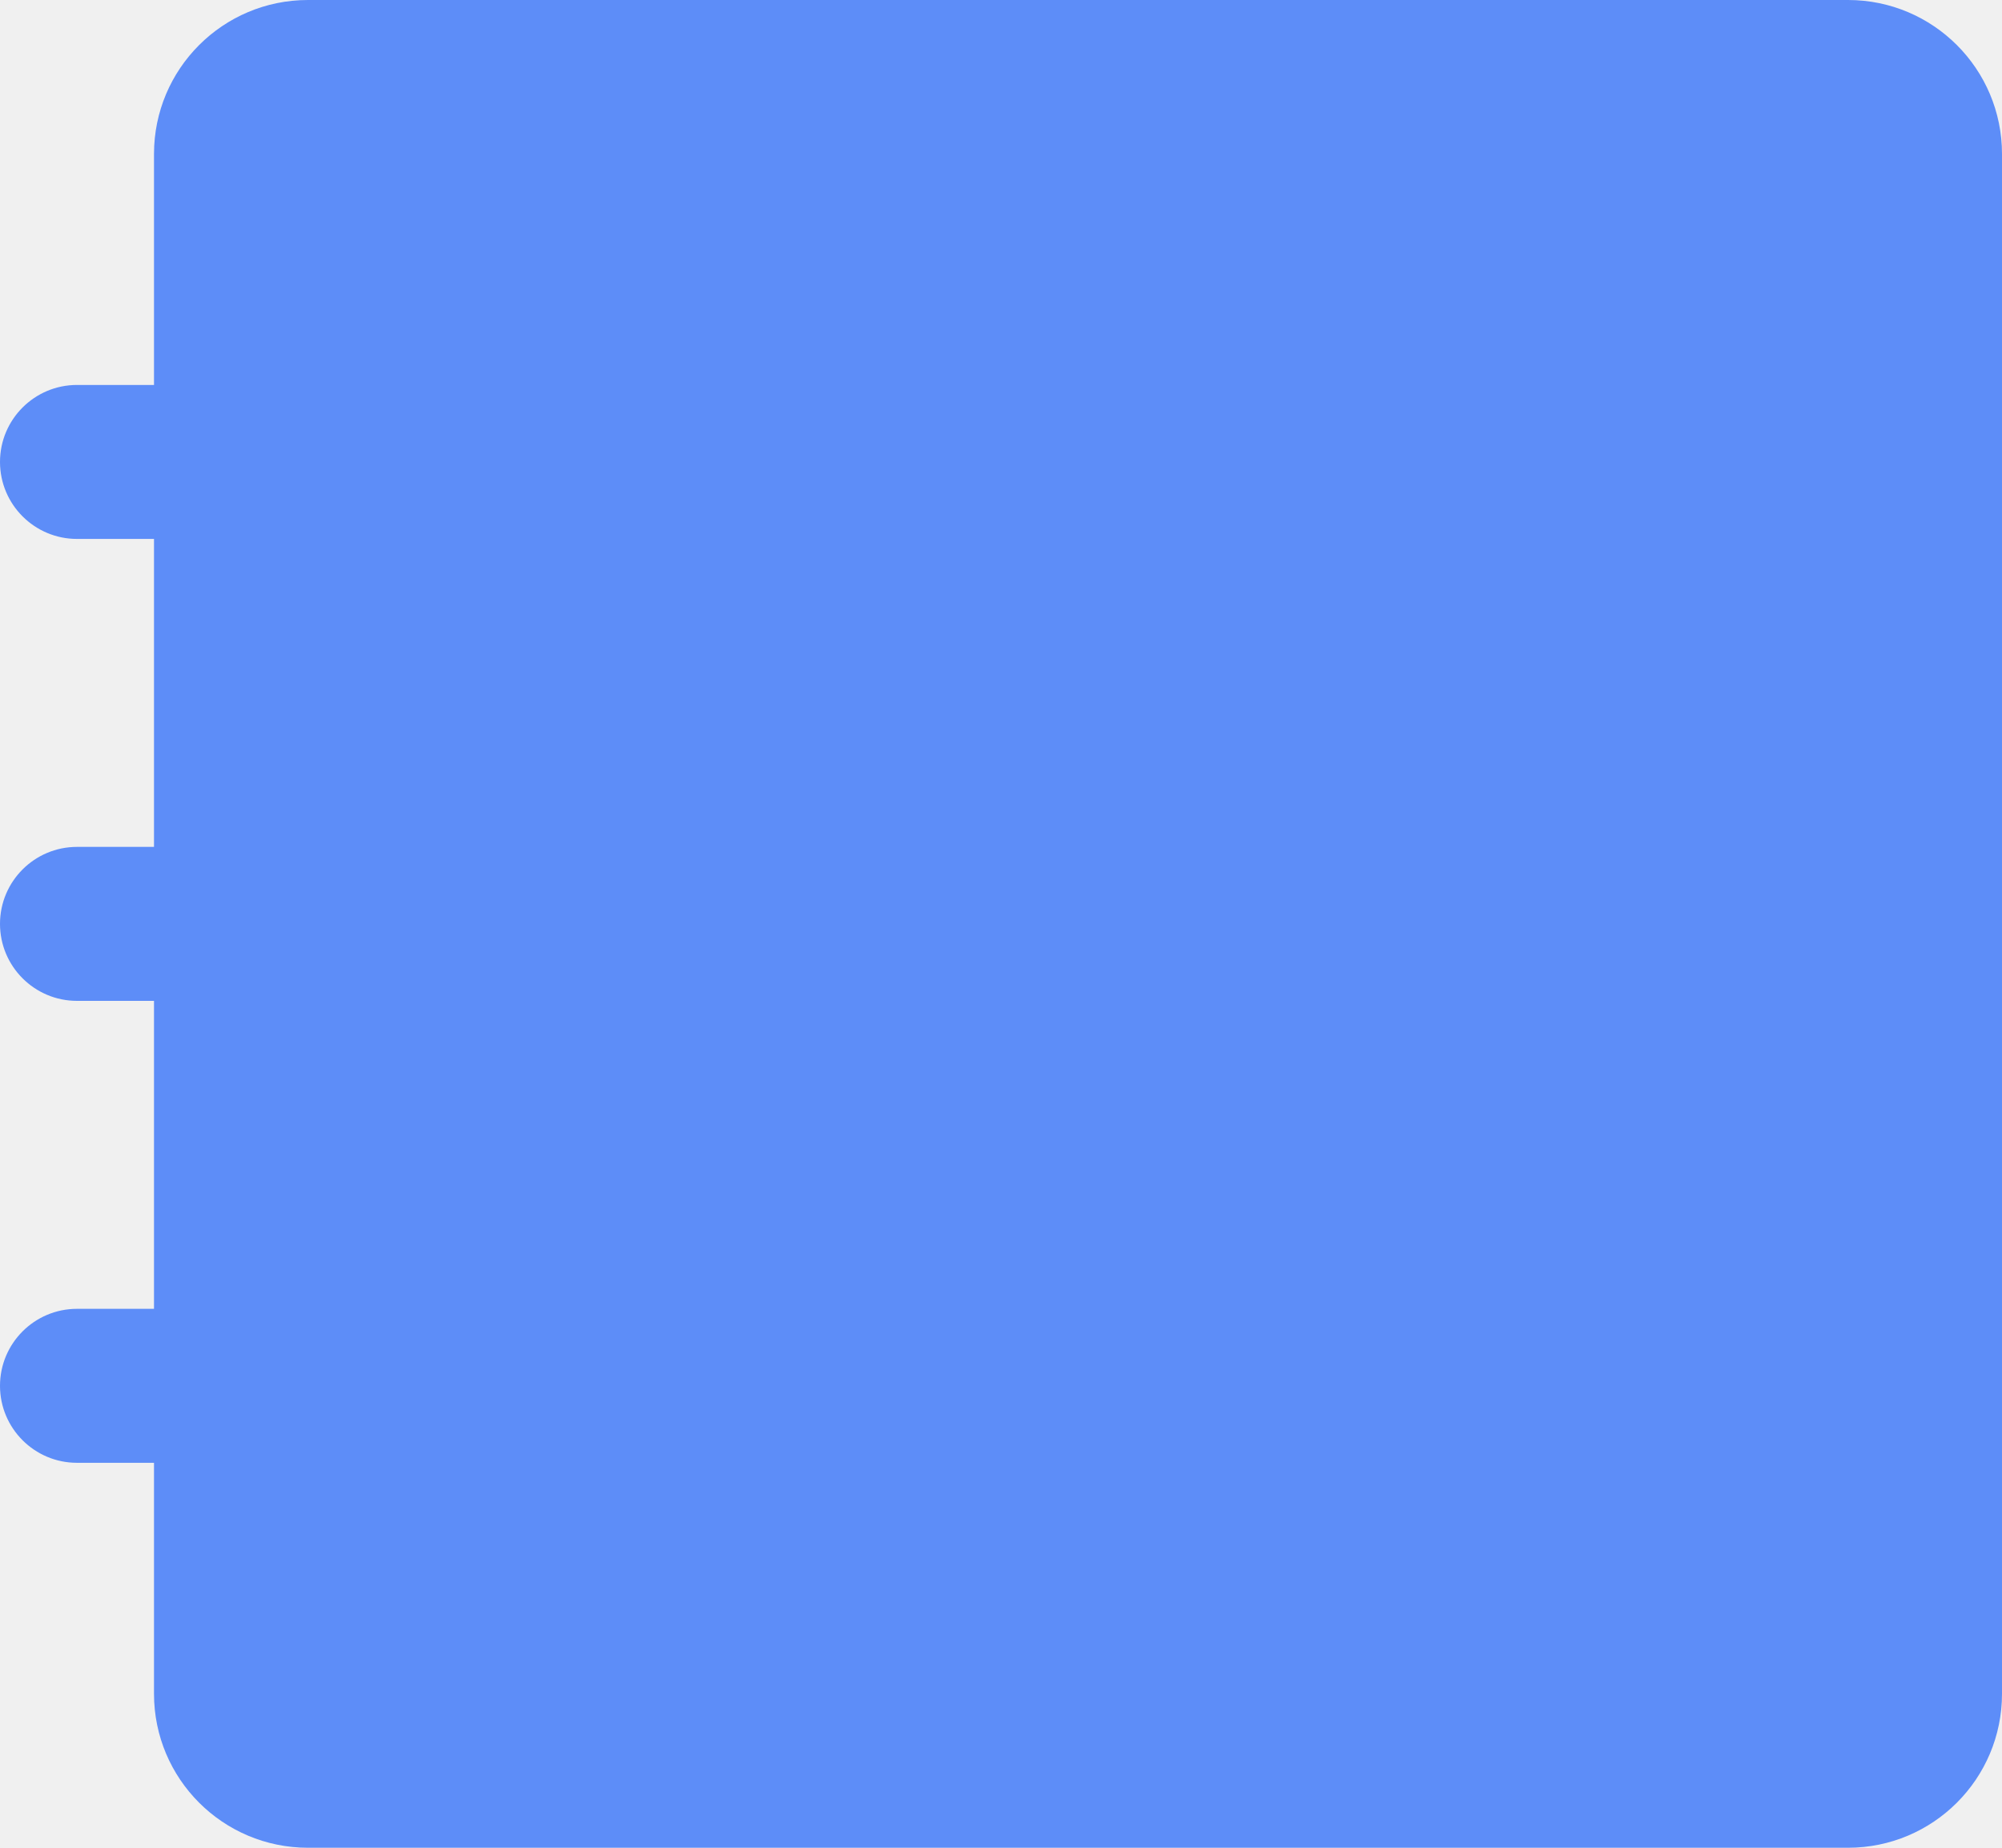
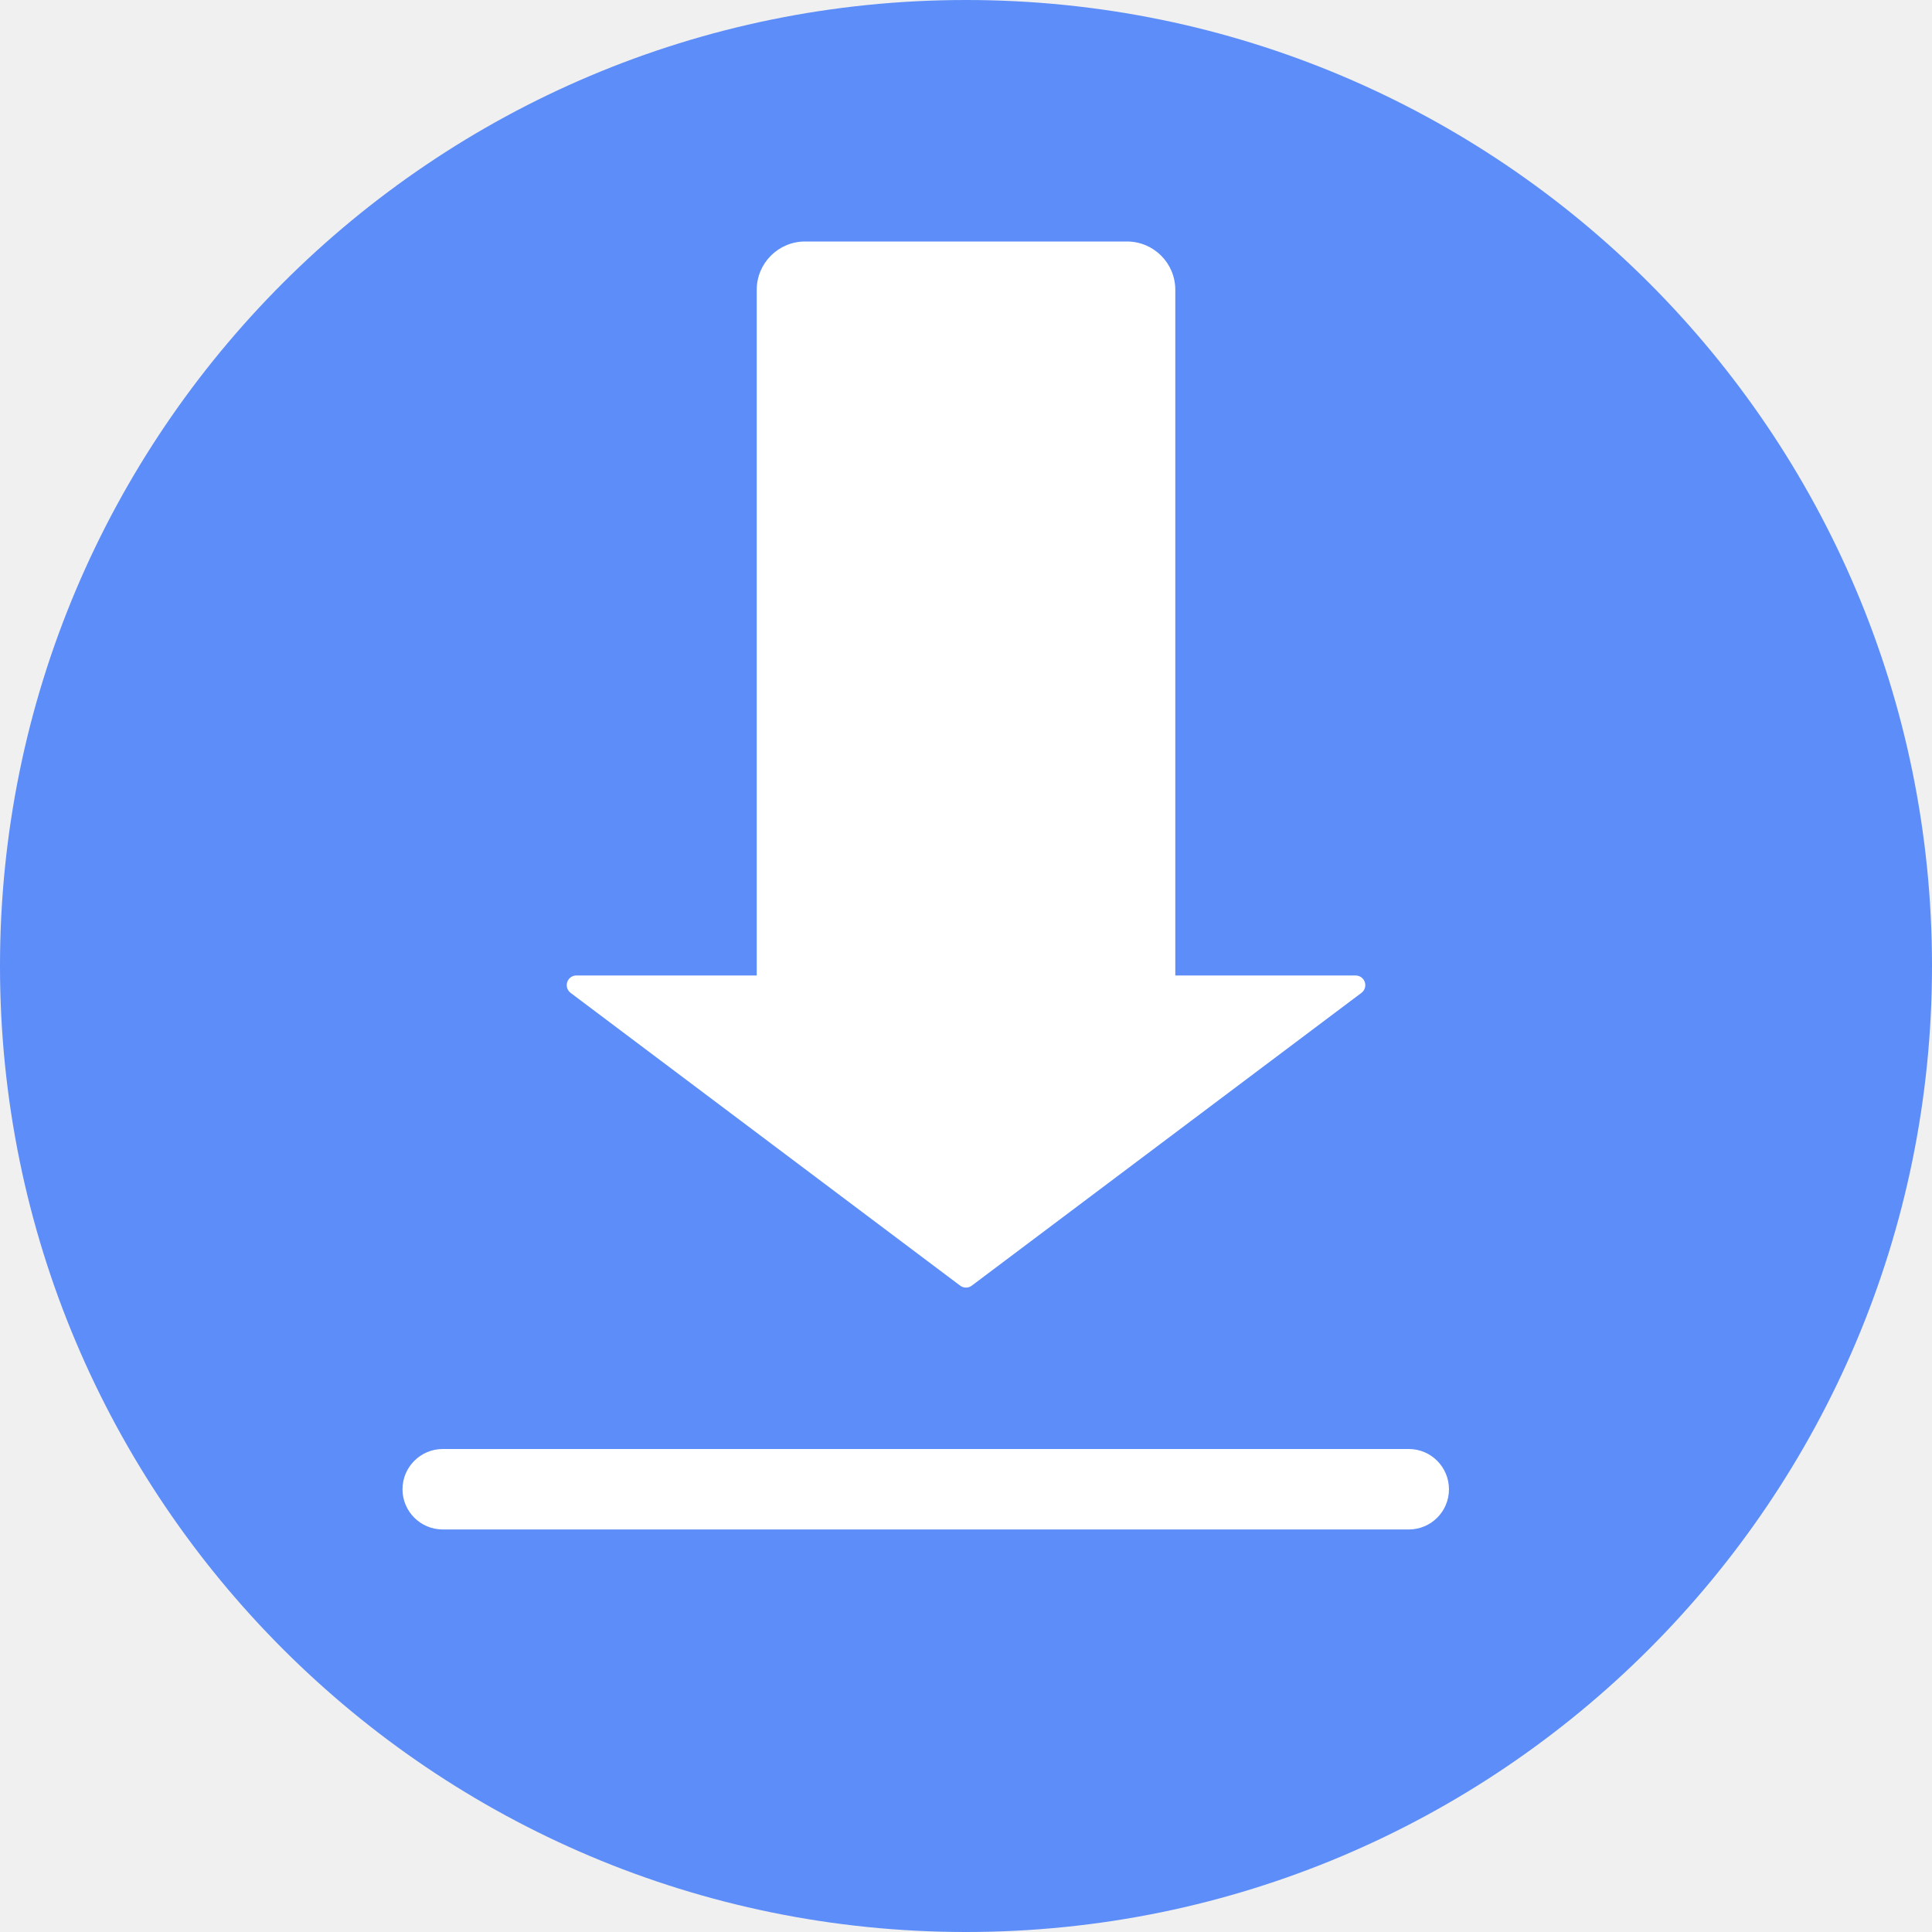
- <svg xmlns="http://www.w3.org/2000/svg" width="26px" height="24px" viewBox="0 0 26 24" version="1.1">
-   <g id="Symbols" stroke="none" stroke-width="1" fill="none" fill-rule="evenodd">
-     <g id="left-nav/all-contact" transform="translate(-28, -92)">
-       <g id="Group-3" transform="translate(26, 88)">
-         <g id="icon/contacts">
-           <g id="Group-15">
-             <g id="contact-icon" transform="translate(2, 4)">
-               <path d="M2,19 L1,19 C0.448,19 6.76353751e-17,18.552 0,18 C-6.76353751e-17,17.448 0.448,17 1,17 L2,17 L2,13 L1,13 C0.448,13 6.76353751e-17,12.552 0,12 C-6.76353751e-17,11.448 0.448,11 1,11 L2,11 L2,7 L1,7 C0.448,7 6.76353751e-17,6.552 0,6 C-6.76353751e-17,5.448 0.448,5 1,5 L2,5 L2,2 C2,0.895 2.895,2.02906125e-16 4,0 L24,0 C25.105,-2.02906125e-16 26,0.895 26,2 L26,22 C26,23.105 25.105,24 24,24 L4,24 C2.895,24 2,23.105 2,22 L2,19 Z" id="Combined-Shape" fill="#5D8DF8" />
-               <g id="Group-2-Copy-4" transform="translate(10, 6)" />
-             </g>
-           </g>
-         </g>
+ <svg xmlns="http://www.w3.org/2000/svg" width="20px" height="20px" viewBox="0 0 20 20" version="1.1">
+   <g id="icon/download/active" stroke="none" stroke-width="1" fill="none" fill-rule="evenodd">
+     <g id="icon/download-copy">
+       <g id="box-copy">
+         <rect id="Rectangle" x="0" y="0" width="20" height="20" />
+         <circle id="Oval" fill="#5D8DF8" cx="10" cy="10" r="10" />
+       </g>
+       <g id="Group-4" transform="translate(4.166667, 2.5)" fill="#FFFFFF">
+         <path d="M0.417,12.5 L10.417,12.5 C10.647,12.5 10.833,12.687 10.833,12.917 L10.833,12.917 C10.833,13.147 10.647,13.333 10.417,13.333 L0.417,13.333 C0.187,13.333 2.81814063e-17,13.147 0,12.917 L0,12.917 C-2.81814063e-17,12.687 0.187,12.5 0.417,12.5 Z" id="Rectangle-8" />
+         <path d="M8,7.598 L9.867,7.598 C9.922,7.598 9.967,7.643 9.967,7.698 C9.967,7.729 9.952,7.759 9.927,7.778 L5.893,10.809 C5.858,10.836 5.809,10.836 5.773,10.809 L1.74,7.778 C1.696,7.745 1.687,7.682 1.72,7.638 C1.739,7.613 1.769,7.598 1.8,7.598 L3.667,7.598 L3.667,0.5 C3.667,0.224 3.891,5.07265313e-17 4.167,0 L7.5,0 C7.776,1.94537167e-16 8,0.224 8,0.5 L8,7.598 Z" id="Combined-Shape" />
      </g>
    </g>
  </g>
</svg>
